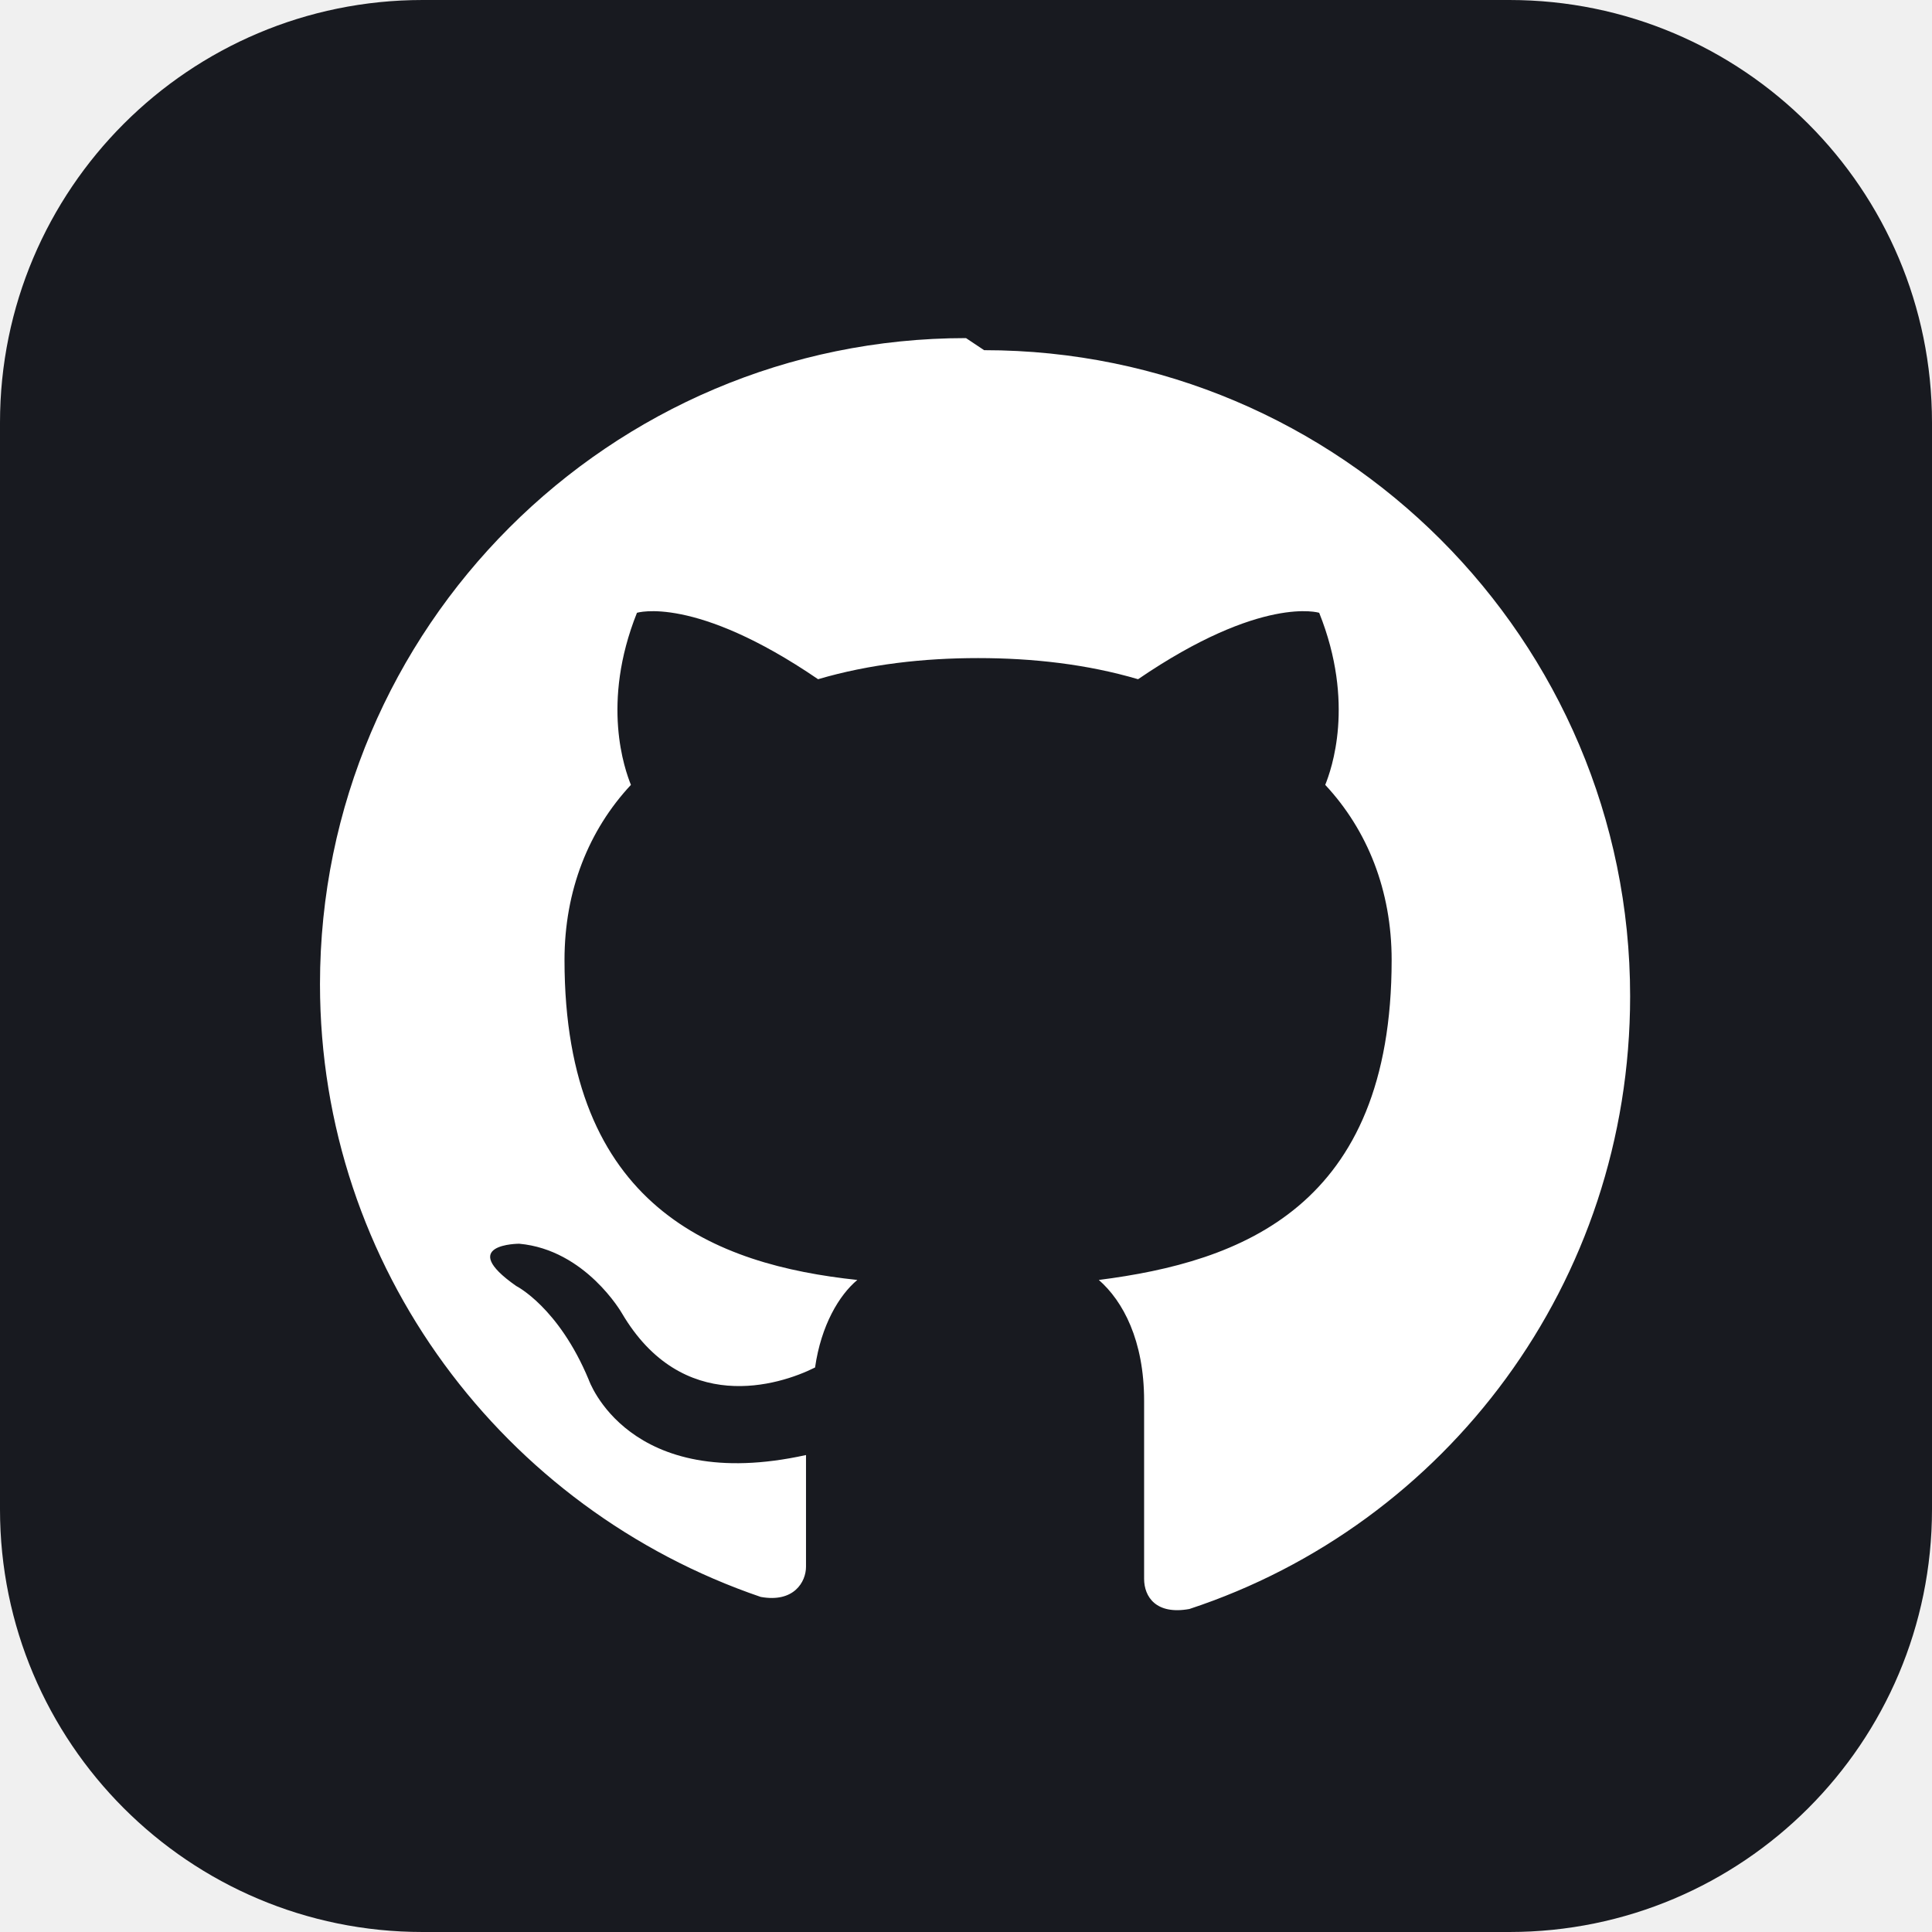
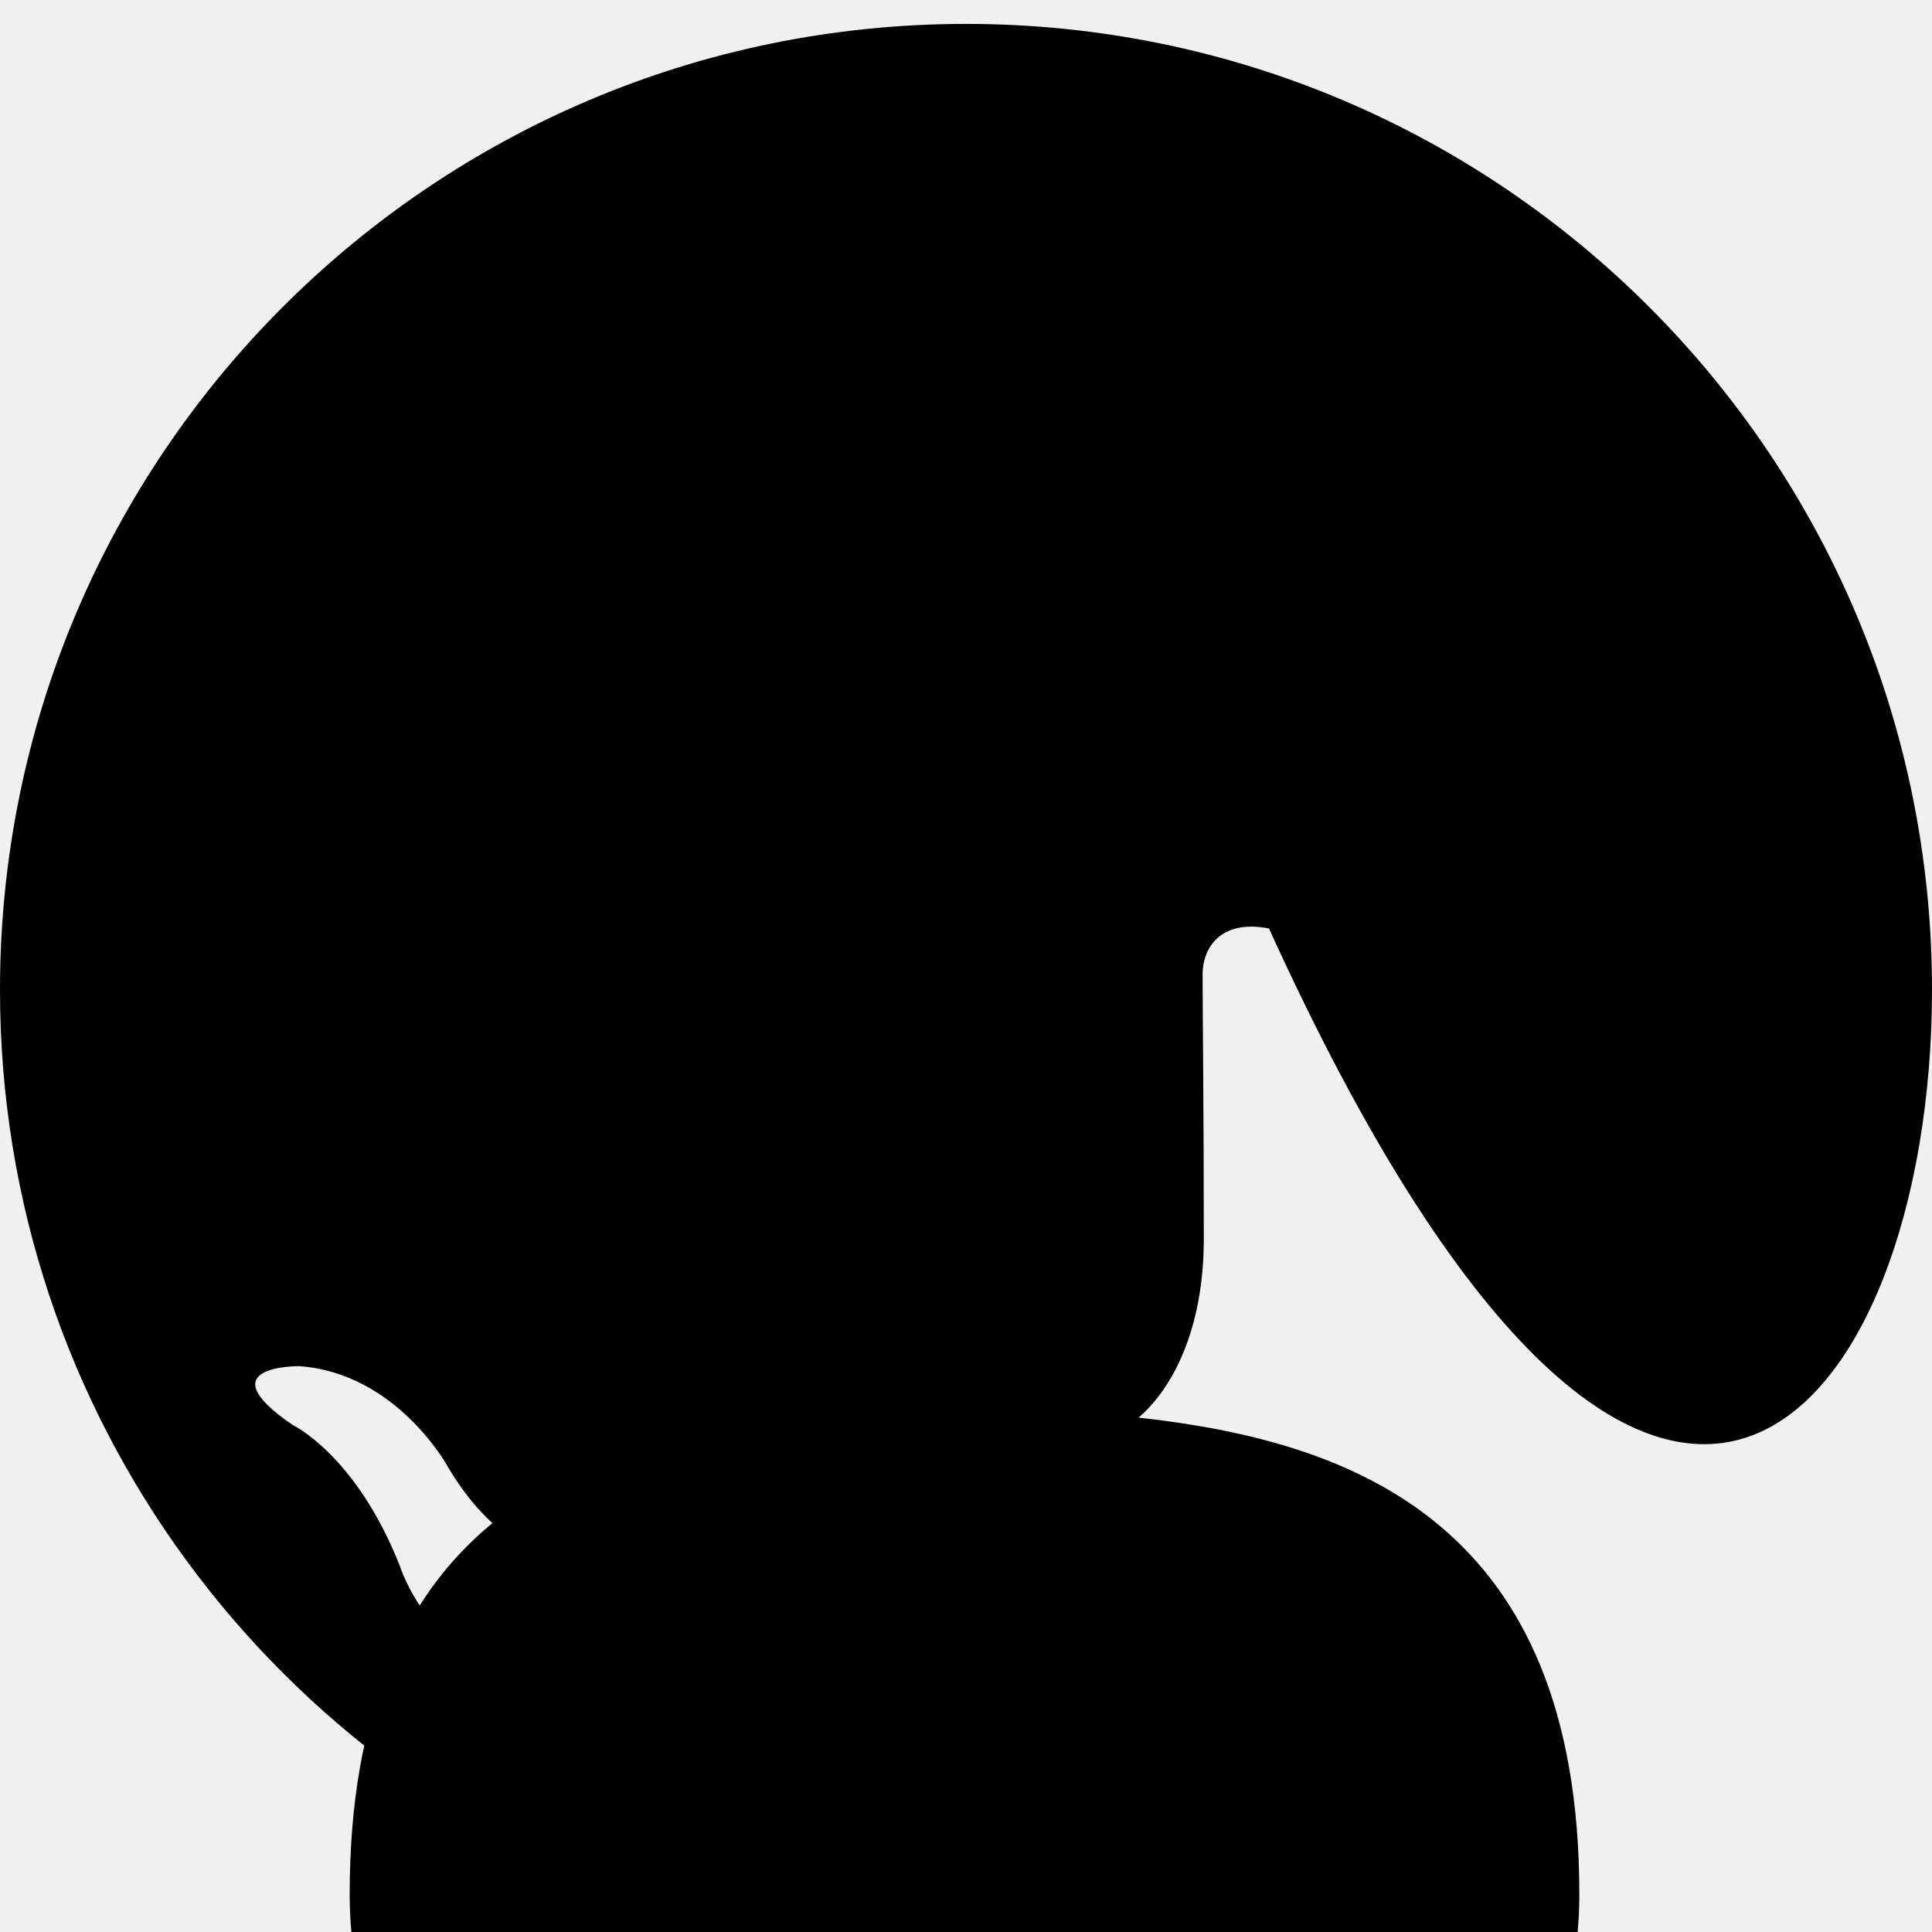
- <svg xmlns="http://www.w3.org/2000/svg" viewBox="0 0 64 64" role="img" aria-label="GitHub">
-   <rect width="64" height="64" rx="14" fill="#181A20" />
-   <path fill="#FFFFFF" d="M32 11.2c-11.8 0-21.4 9.6-21.4 21.4 0 9.4 6.1 17.4 14.6 20.3 1.1.2 1.5-.5 1.5-1v-3.7c-5.9 1.3-7.2-2.5-7.2-2.5-1-2.4-2.4-3.1-2.4-3.1-2-1.4.1-1.4.1-1.4 2.2.2 3.4 2.3 3.4 2.3 2 3.4 5.2 2.4 6.4 1.8.2-1.4.8-2.4 1.4-2.9-4.7-.5-9.7-2.4-9.7-10.6 0-2.3.8-4.3 2.2-5.8-.2-.5-1-2.7.2-5.7 0 0 1.9-.6 6 2.2 1.7-.5 3.5-.7 5.3-.7s3.6.2 5.3.7c4.1-2.8 6-2.2 6-2.2 1.2 3 .4 5.2.2 5.7 1.4 1.5 2.2 3.5 2.2 5.8 0 8.2-5 10-9.7 10.6.8.7 1.5 2 1.5 4v5.9c0 .6.4 1.2 1.5 1 8.5-2.8 14.6-10.8 14.6-20.3 0-11.8-9.6-21.4-21.4-21.4Z" />
+ <svg xmlns="http://www.w3.org/2000/svg" viewBox="0 0 24 24" role="img" aria-label="GitHub">
+   <path fill="currentColor" d="M12 .297c-6.63 0-12 5.373-12 12 0 5.303 3.438 9.8 8.205 11.385.6.113.82-.258.82-.577 0-.285-.01-1.04-.015-2.04-3.338.724-4.042-1.61-4.042-1.61C4.422 18.07 3.633 17.7 3.633 17.7c-1.087-.744.084-.729.084-.729 1.205.084 1.838 1.236 1.838 1.236 1.07 1.835 2.809 1.305 3.495.998.108-.776.417-1.305.76-1.605-2.665.3-5.466 1.332-5.466 5.93 0 1.31.465 2.38 1.235 3.22-.135.303-.54 1.523.105 3.176 0 0 1.005.322 3.3-1.23.96.267 1.98.399 3 .405 1.02-.006 2.04-.138 3-.405 2.28 1.552 3.285 1.23 3.285 1.23.645-1.653.24-2.873.12-3.176.765-.84 1.23-1.91 1.23-3.22 0-4.61-2.805-5.625-5.475-5.92.42-.36.81-1.096.81-2.22 0-1.606-.015-2.896-.015-3.286 0-.315.21-.69.825-.57C20.565 22.092 24 17.592 24 12.297c0-6.627-5.373-12-12-12" />
</svg>
